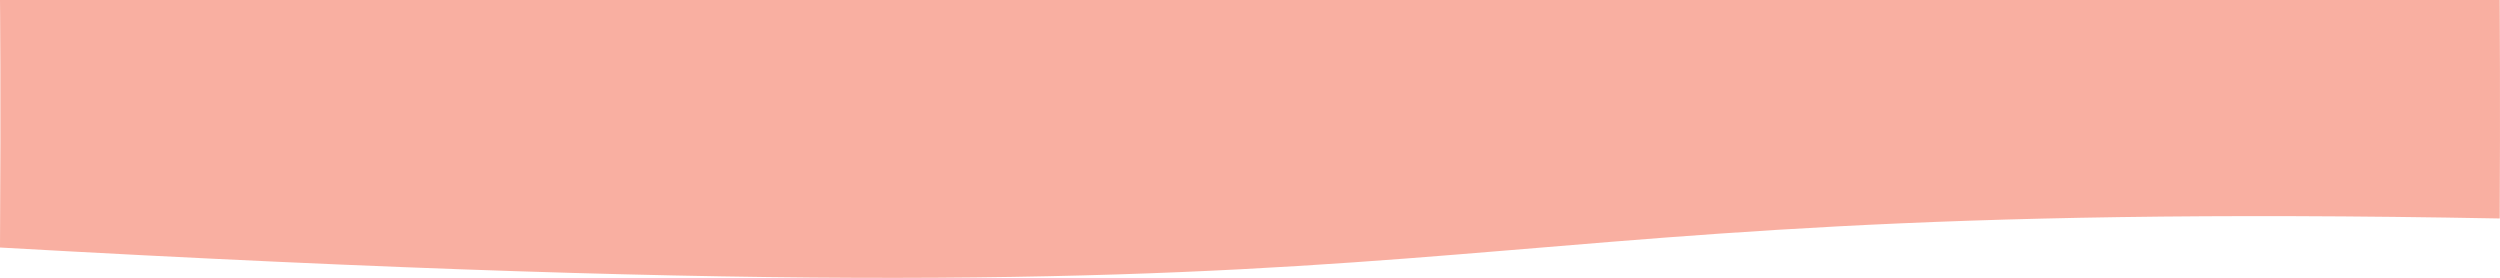
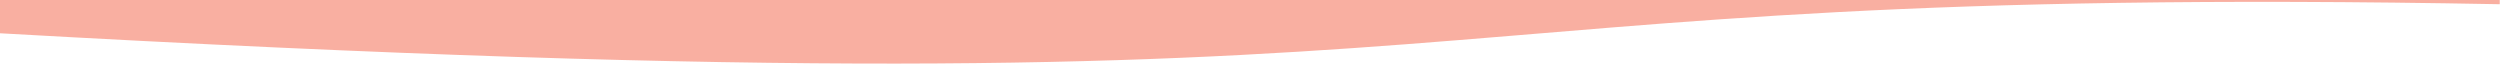
- <svg xmlns="http://www.w3.org/2000/svg" width="1953.774" height="217.15" viewBox="0 0 1953.774 217.15">
-   <path id="Path_5532" data-name="Path 5532" d="M-14.508,1467.388c1244.188,70.323,1035.178-39.882,1953.566-22.7.469-81.741,0-170.747,0-170.747H-14.508S-13.74,1346.47-14.508,1467.388Z" transform="translate(14.508 -1273.945)" fill="#f9afa1" />
+ <svg xmlns="http://www.w3.org/2000/svg" version="1.1" preserveAspectRatio="none" id="Layer_1" x="0px" y="0px" viewBox="0 0 1953.8 49.7" style="enable-background:new 0 0 1953.8 49.7;" xml:space="preserve">
+   <style type="text/css">
+ 	.st0{fill:#F9AFA1;}
+ </style>
+   <path id="Path_5532" class="st0" d="M0,26C1244.2,96.3,1035.2-13.9,1953.6,3.3V0H0C0,0,0,0,0,26z" />
</svg>
